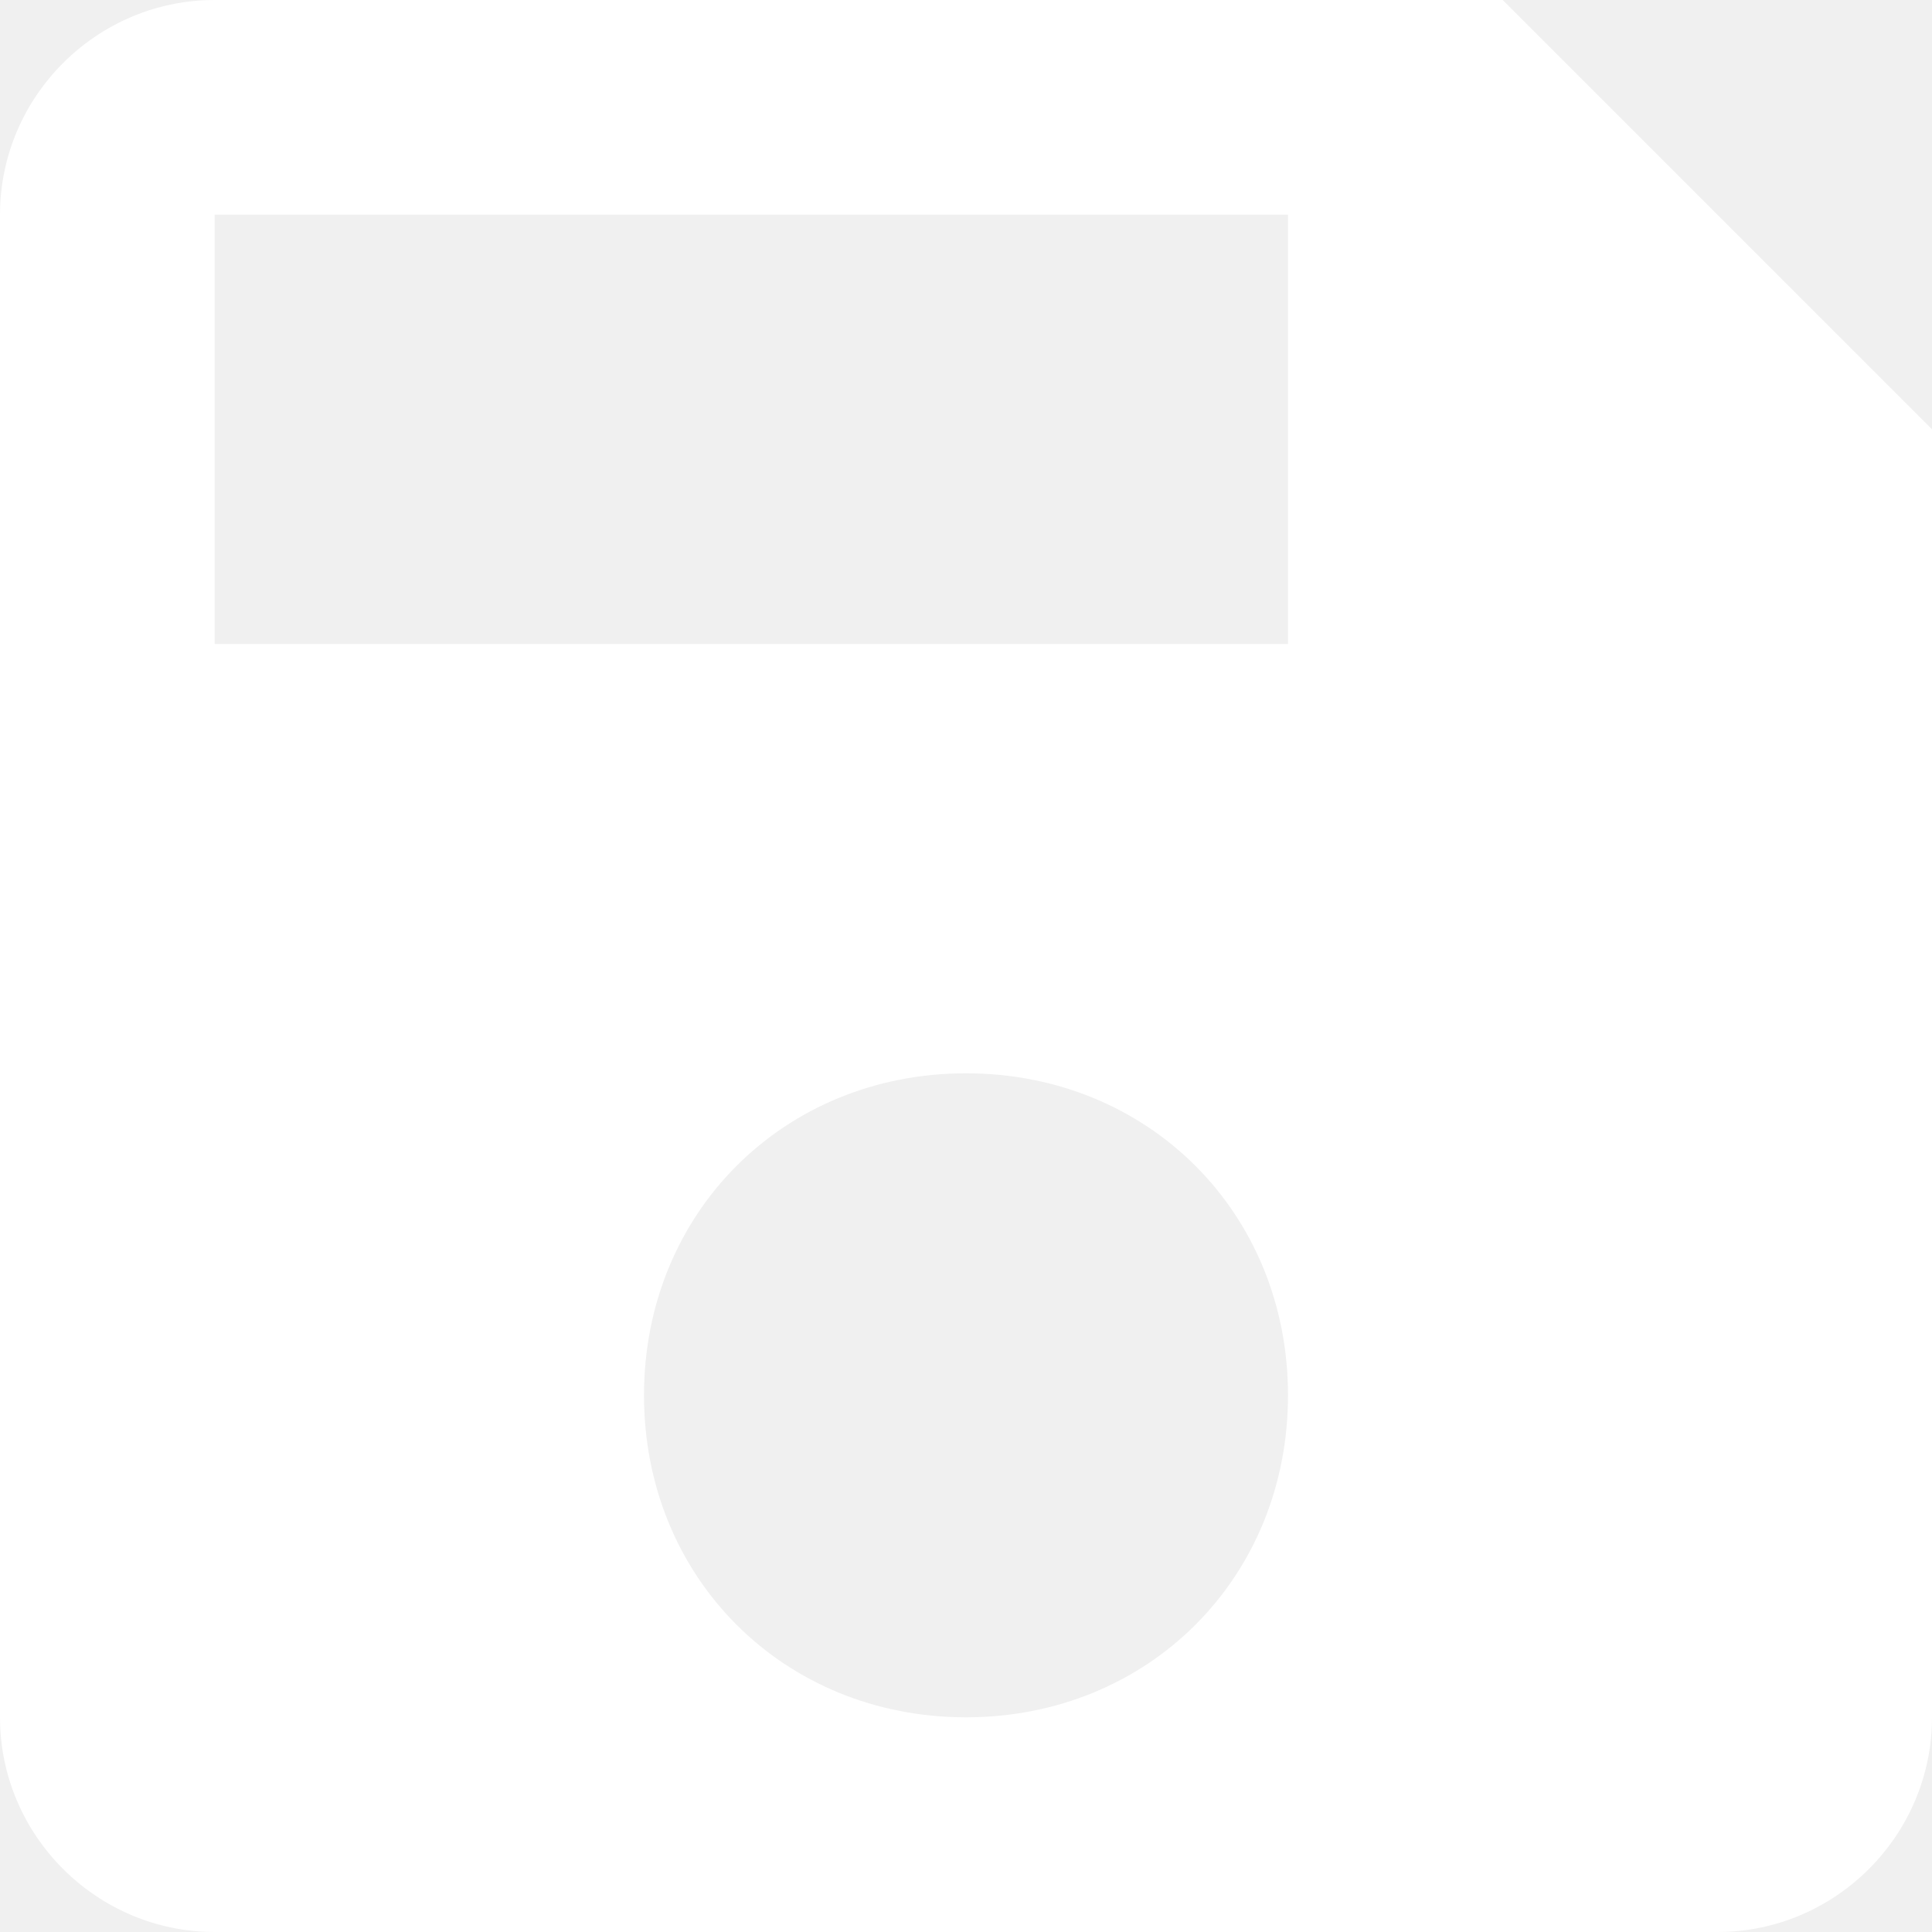
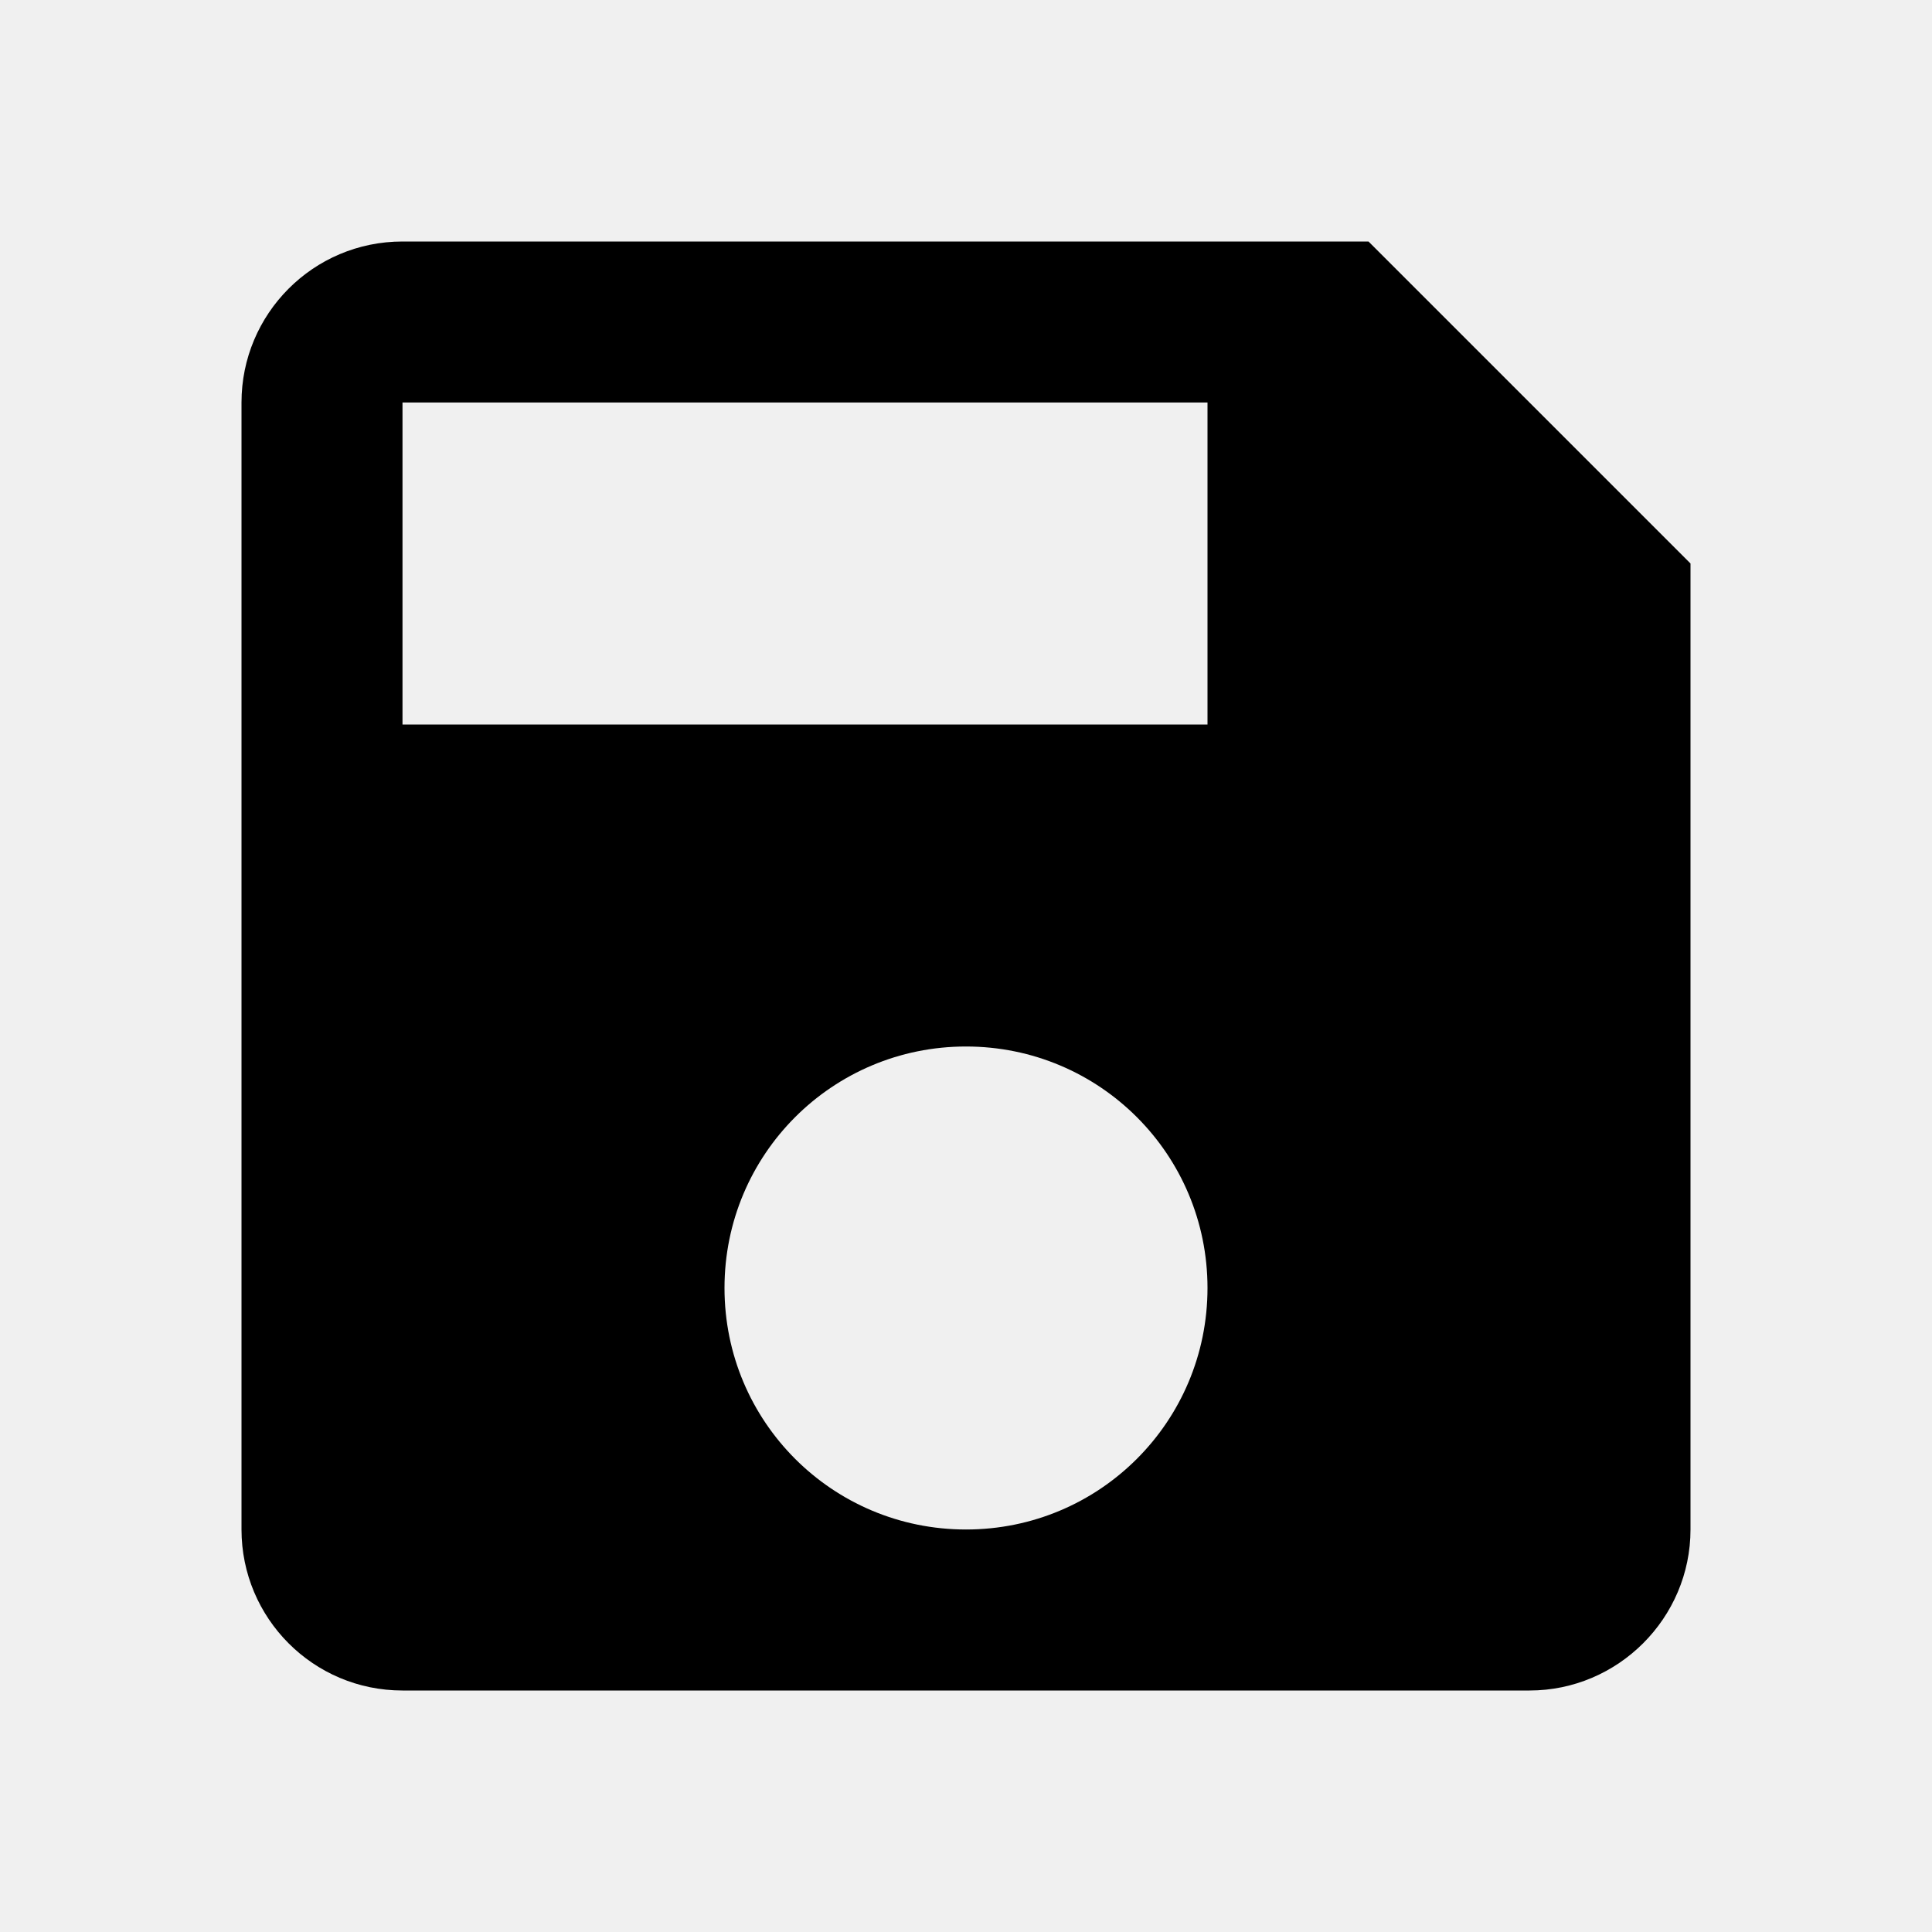
- <svg xmlns="http://www.w3.org/2000/svg" version="1.0" id="Layer_1" x="0px" y="0px" width="24px" height="24px" viewBox="0 0 24 24" enable-background="new 0 0 24 24" xml:space="preserve">
-   <g>
-     <path fill="#FFFFFF" d="M18.667,0h-16C1.2,0,0,1.2,0,2.667v18.667C0,22.8,1.2,24,2.667,24h18.667C22.8,24,24,22.8,24,21.333v-16    L18.667,0z M12,21.333c-2.267,0-4-1.732-4-4c0-2.267,1.733-4,4-4c2.267,0,4,1.733,4,4C16,19.601,14.267,21.333,12,21.333z M16,8    H2.667V2.667H16V8z" />
-   </g>
+ <svg xmlns="http://www.w3.org/2000/svg" viewBox="0 0 24 24">
+   <path id="icon" d="M17 3H5c-1.11 0-2 .9-2 2v14c0 1.1.89 2 2 2h14c1.1 0 2-.9 2-2V7l-4-4zm-5 16c-1.66 0-3-1.34-3-3s1.34-3 3-3 3 1.34 3 3-1.34 3-3 3zm3-10H5V5h10v4z" />
</svg>
